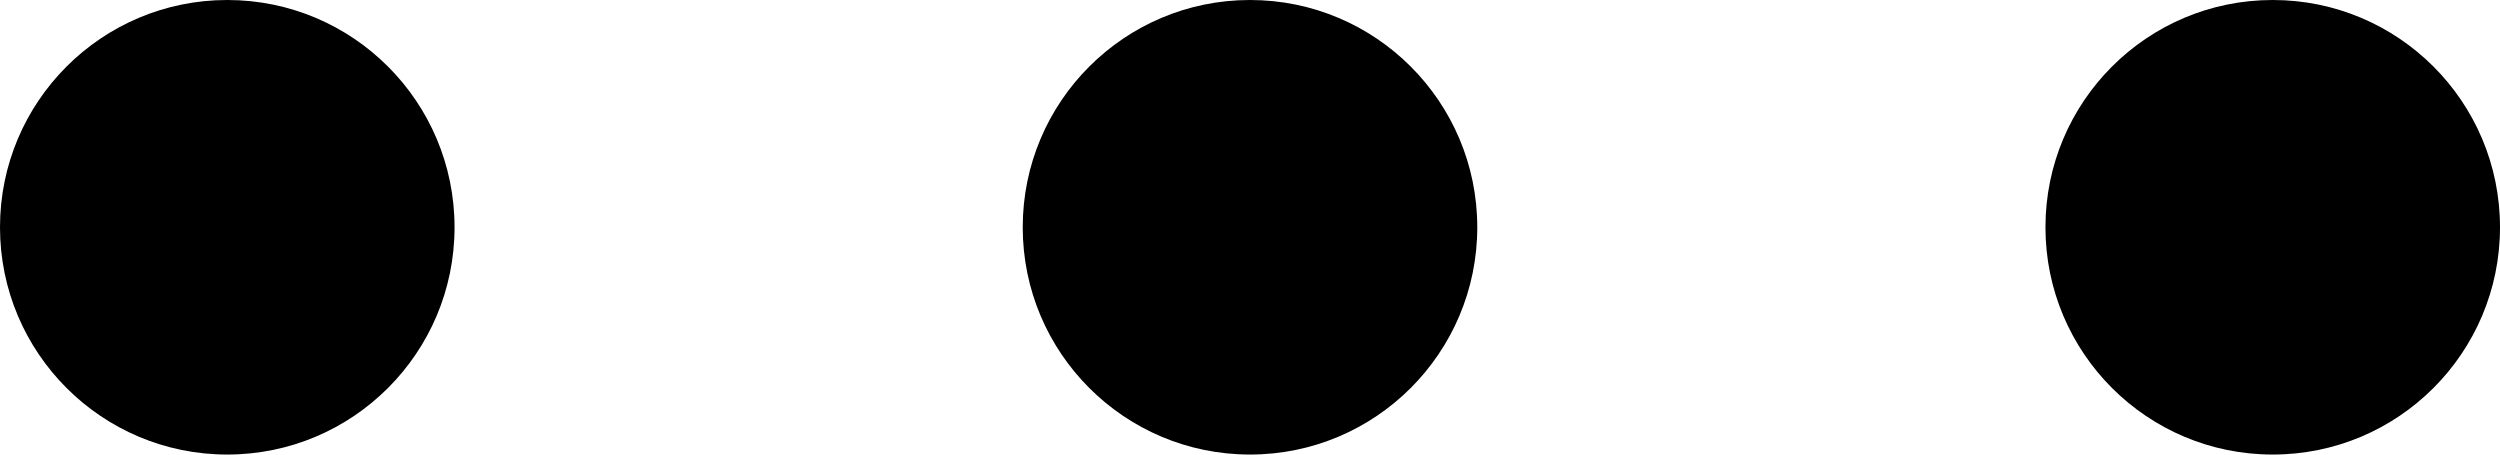
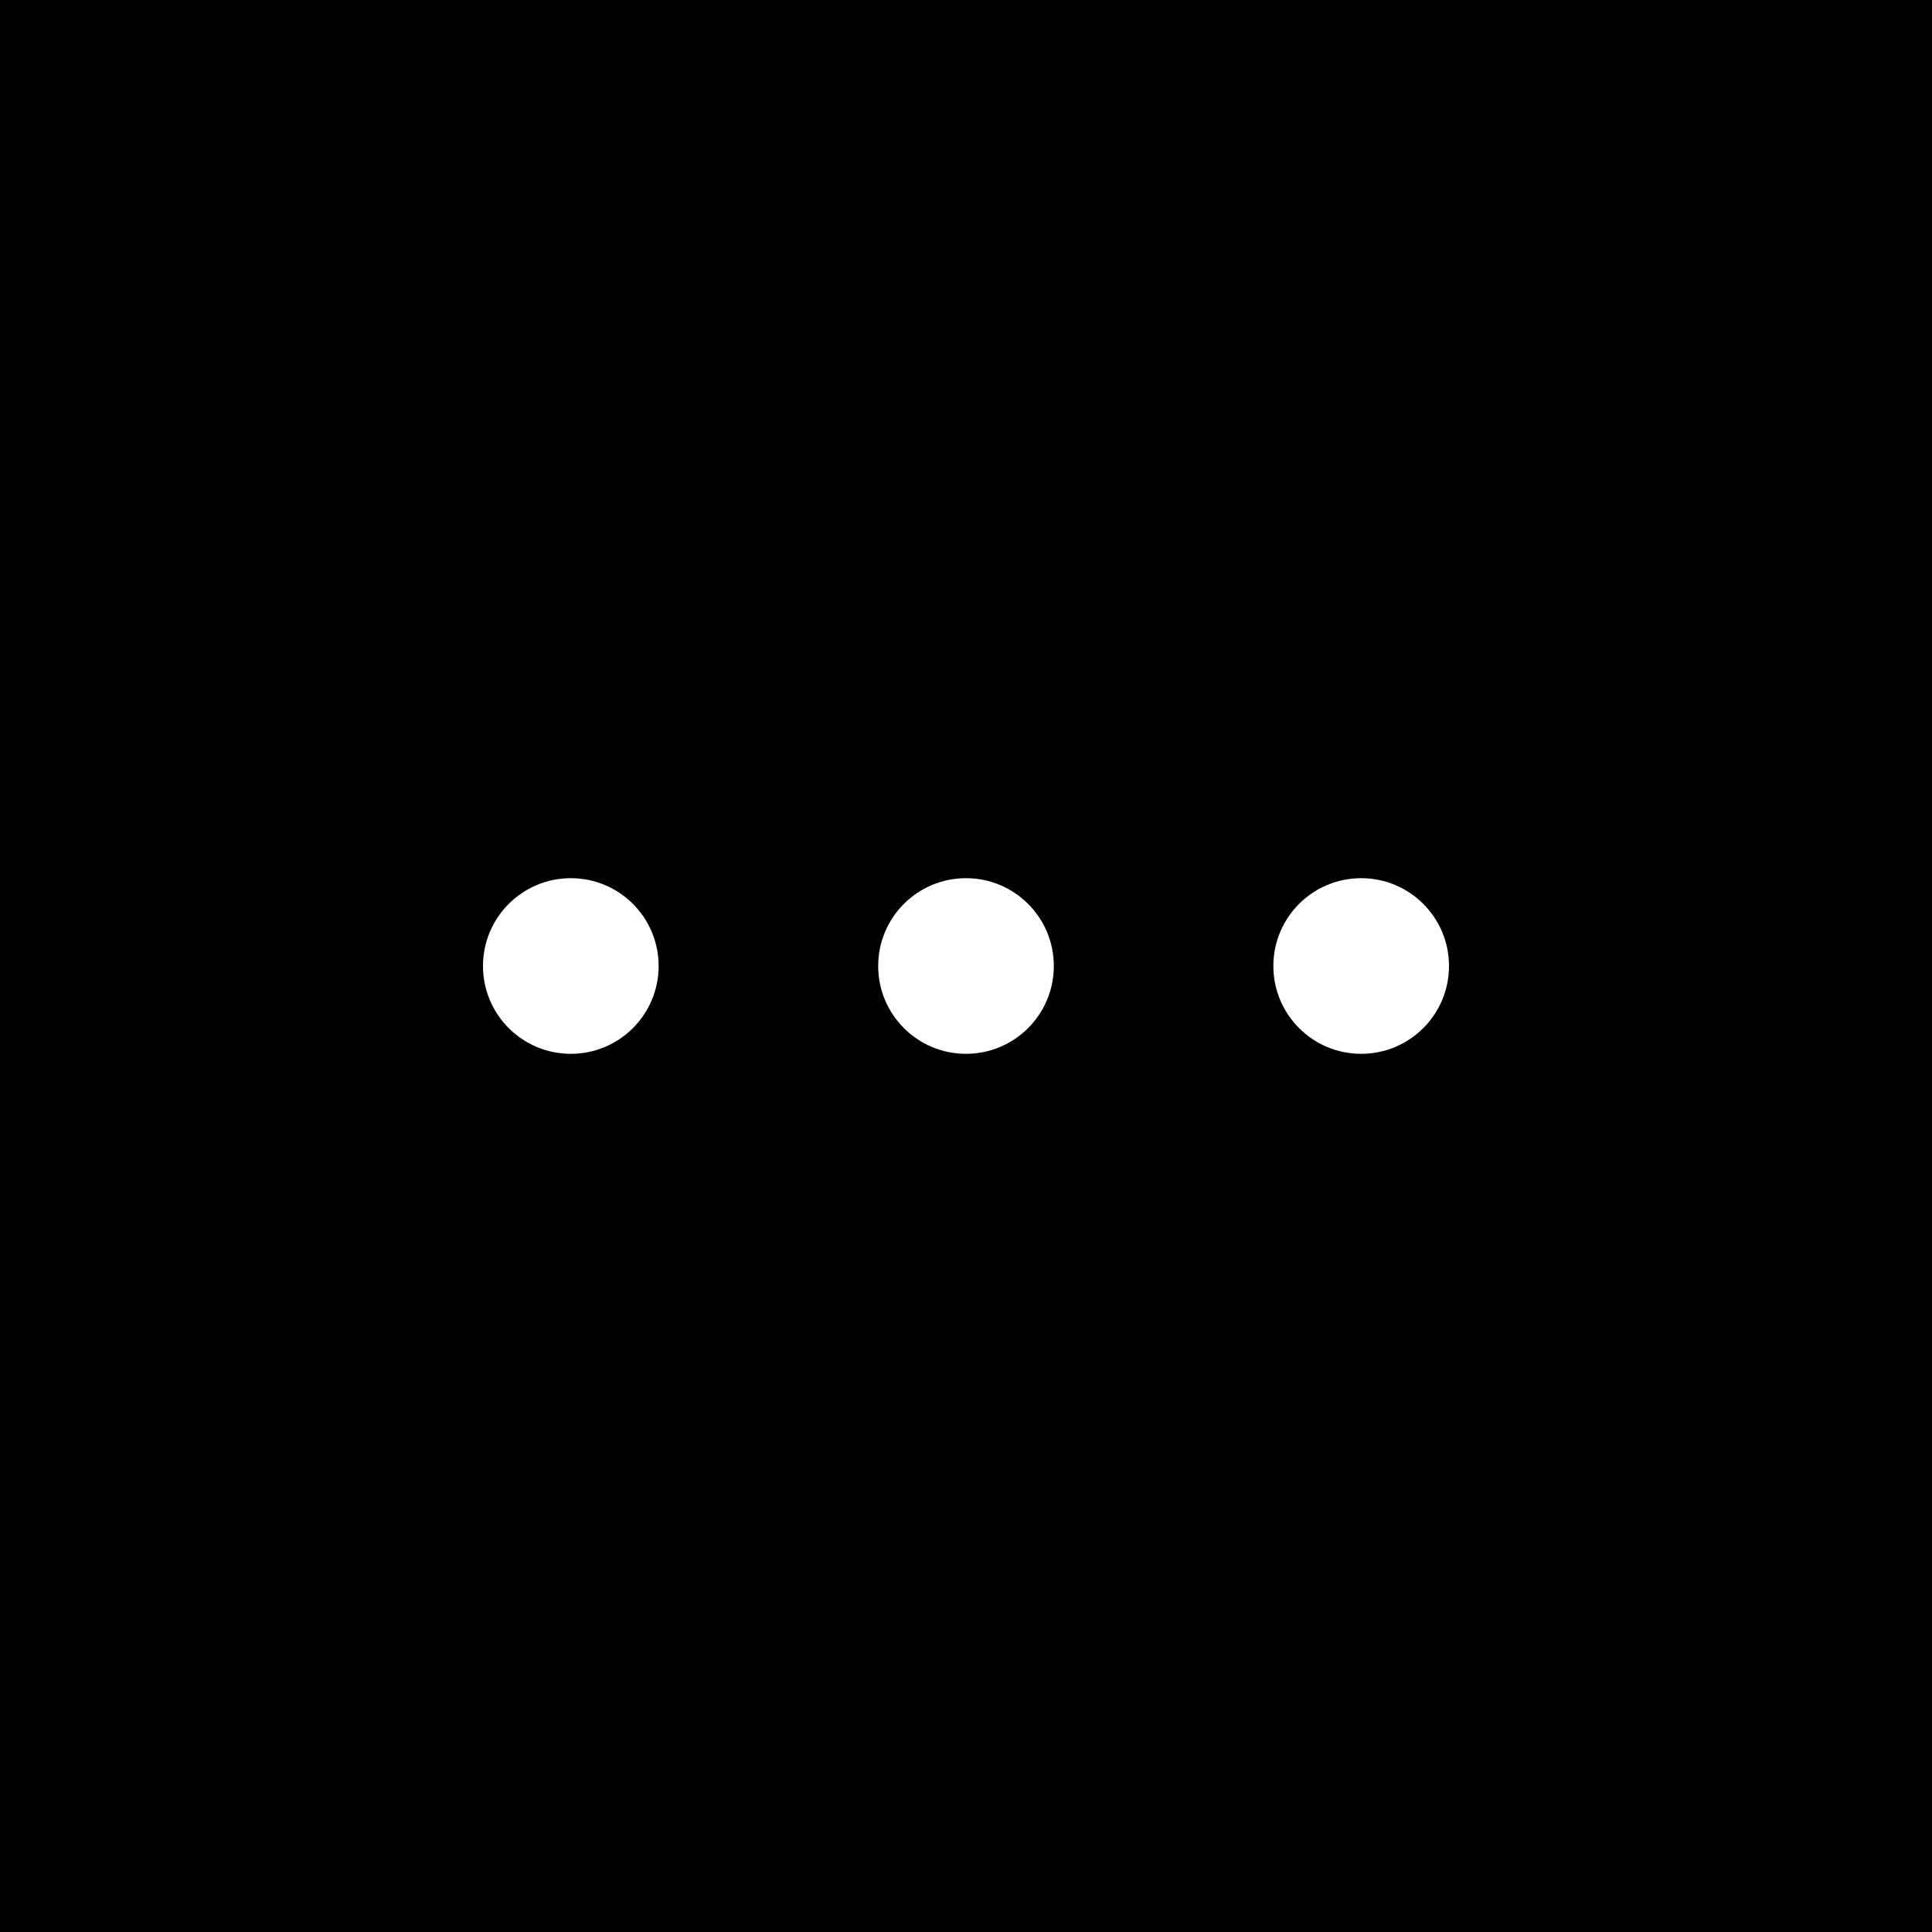
- <svg xmlns="http://www.w3.org/2000/svg" width="22px" height="4px" viewBox="0 0 22 4" version="1.1">
+ <svg xmlns="http://www.w3.org/2000/svg" width="44px" height="44px" viewBox="0 0 44 44" version="1.1">
  <defs />
  <g id="Symbols" stroke="none" stroke-width="1" fill="none" fill-rule="evenodd">
-     <g id="Icons-Copy-2" transform="translate(-99, -20)">
+     <g id="Icons-Copy" transform="translate(-88, 0)" fill="#000000">
      <g id="Options" transform="translate(88, 0)">
-         <rect id="Rectangle-1-Copy-2" x="0" y="0" width="44" height="44" />
-         <path d="M13,24 C14.105,24 15,23.105 15,22 C15,20.895 14.105,20 13,20 C11.895,20 11,20.895 11,22 C11,23.105 11.895,24 13,24 Z M22,24 C23.105,24 24,23.105 24,22 C24,20.895 23.105,20 22,20 C20.895,20 20,20.895 20,22 C20,23.105 20.895,24 22,24 Z M31,24 C32.105,24 33,23.105 33,22 C33,20.895 32.105,20 31,20 C29.895,20 29,20.895 29,22 C29,23.105 29.895,24 31,24 Z" id="Oval-1" fill="#000000" />
+         <path d="M0,0 L44,0 L44,44 L0,44 L0,0 Z M13,24 C14.105,24 15,23.105 15,22 C15,20.895 14.105,20 13,20 C11.895,20 11,20.895 11,22 C11,23.105 11.895,24 13,24 Z M22,24 C23.105,24 24,23.105 24,22 C24,20.895 23.105,20 22,20 C20.895,20 20,20.895 20,22 C20,23.105 20.895,24 22,24 Z M31,24 C32.105,24 33,23.105 33,22 C33,20.895 32.105,20 31,20 C29.895,20 29,20.895 29,22 C29,23.105 29.895,24 31,24 Z" id="Rectangle-1-Copy-2" />
      </g>
    </g>
  </g>
</svg>
